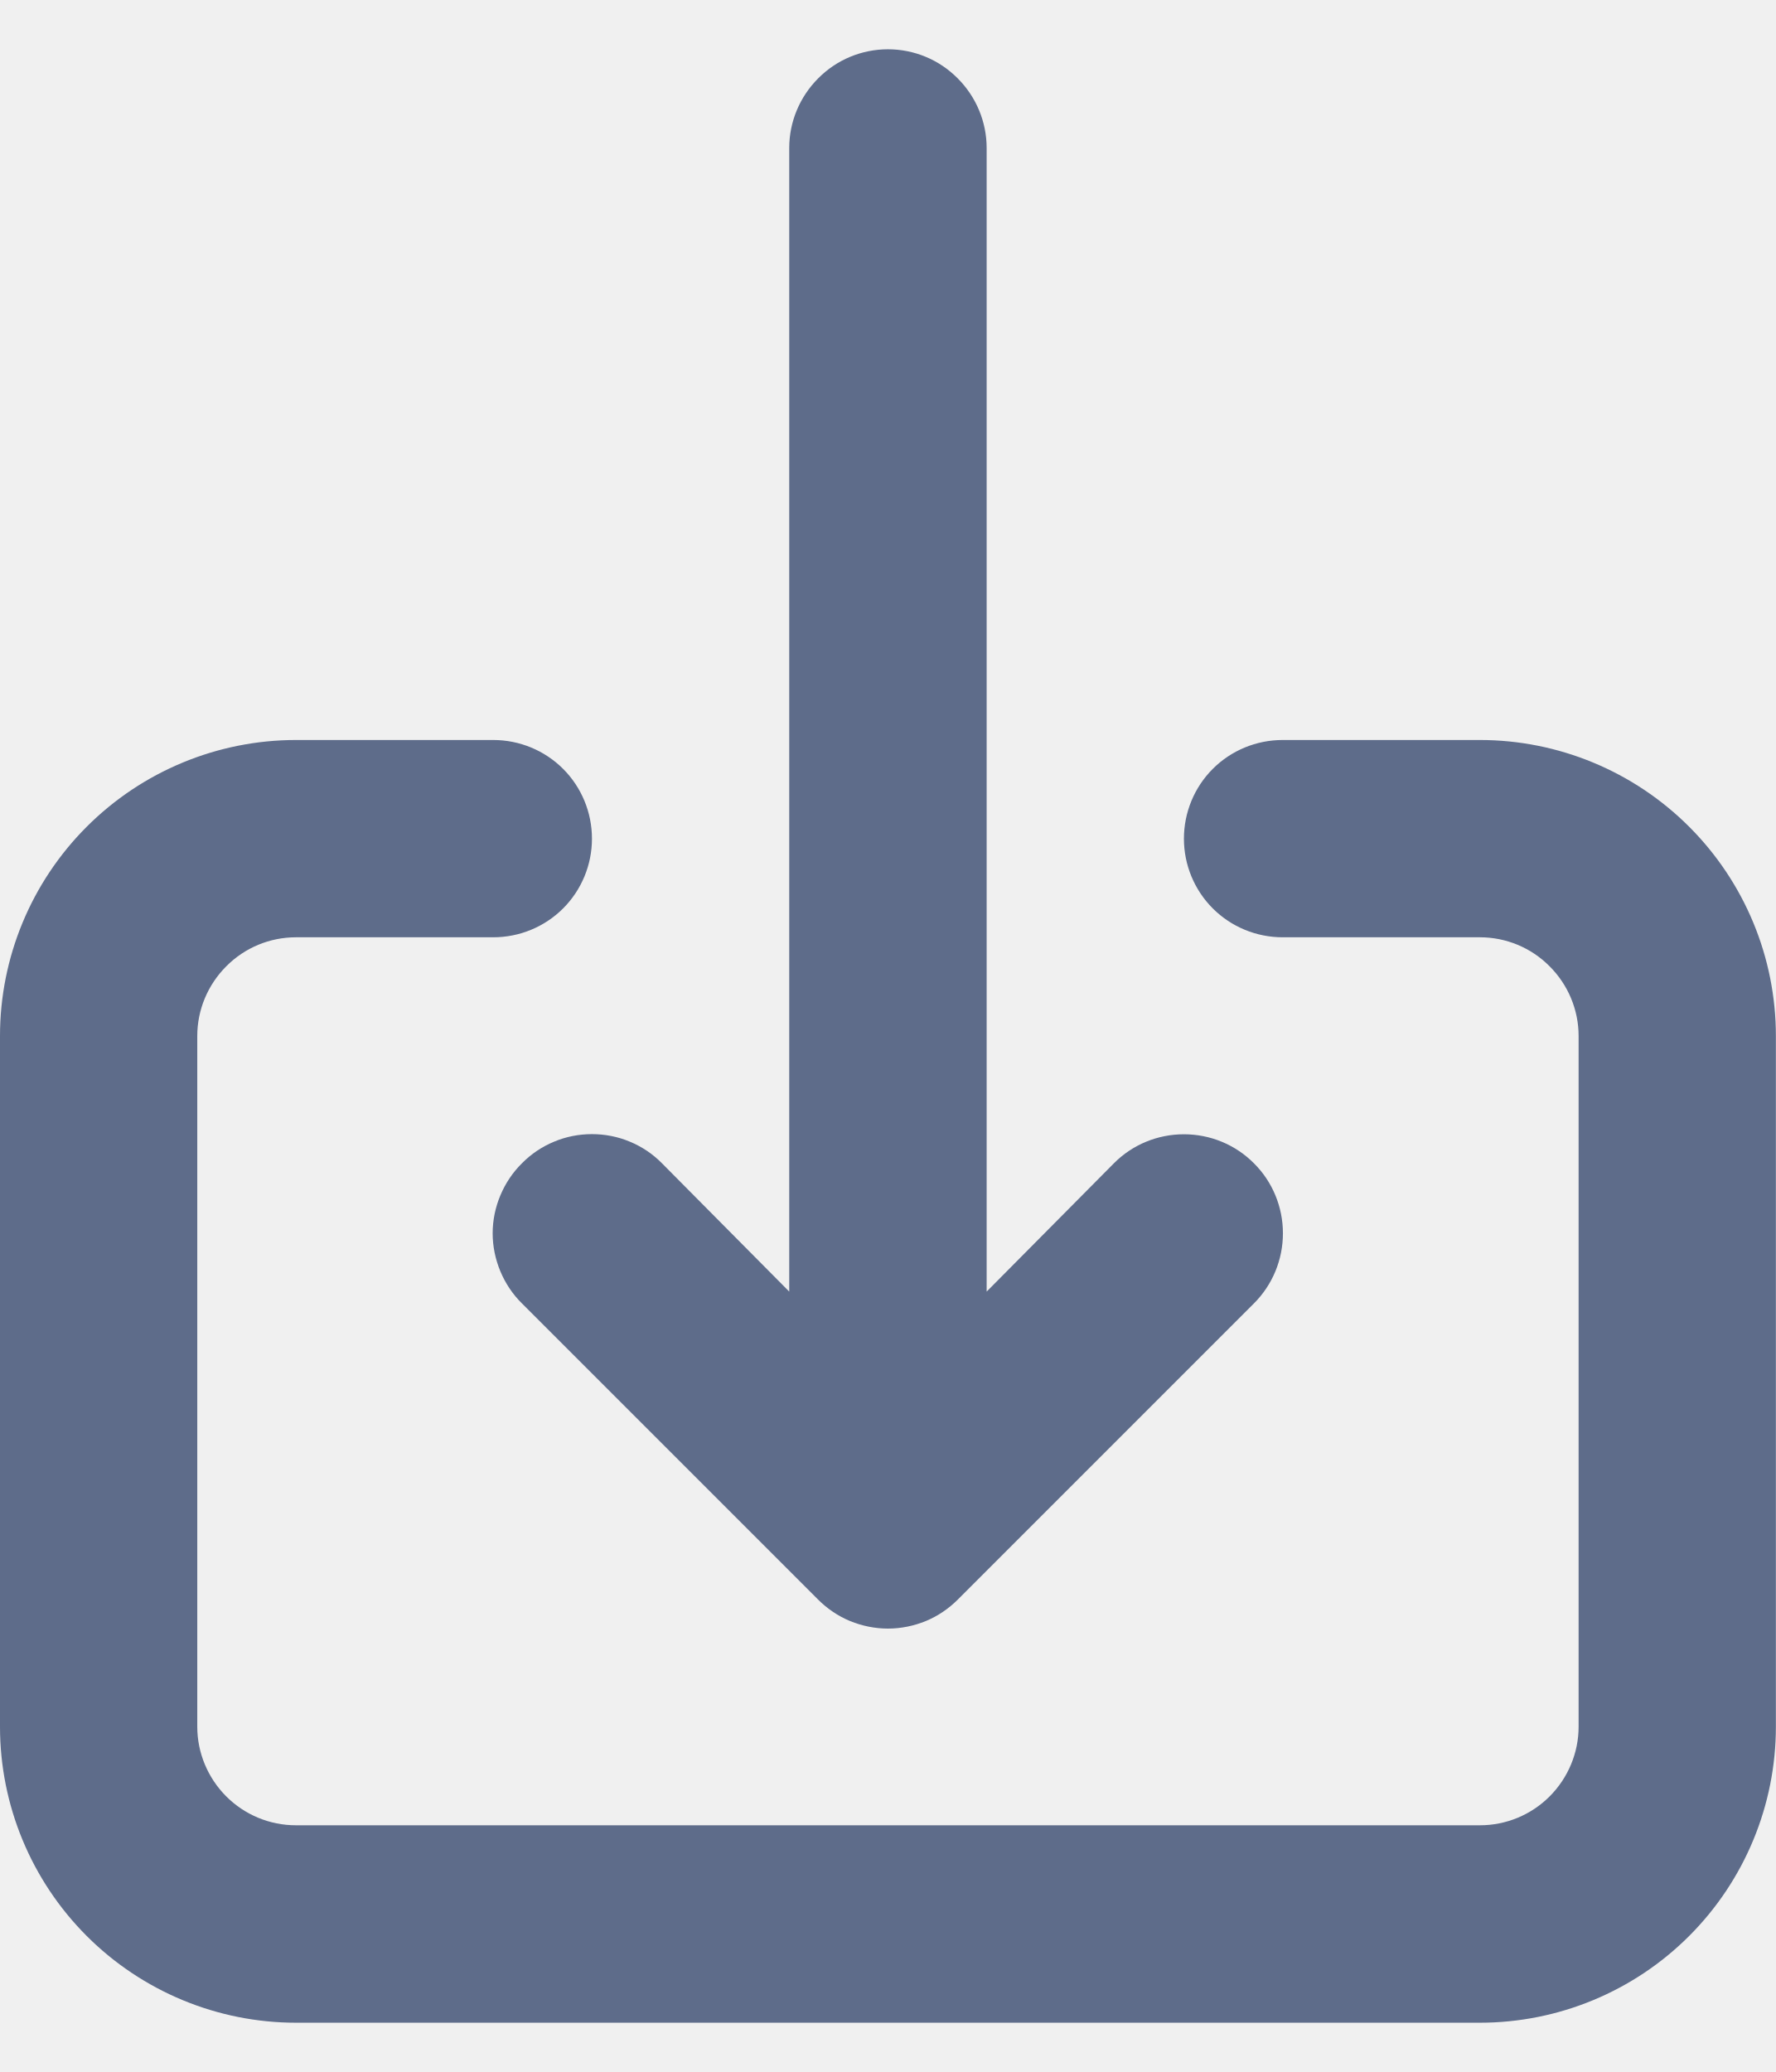
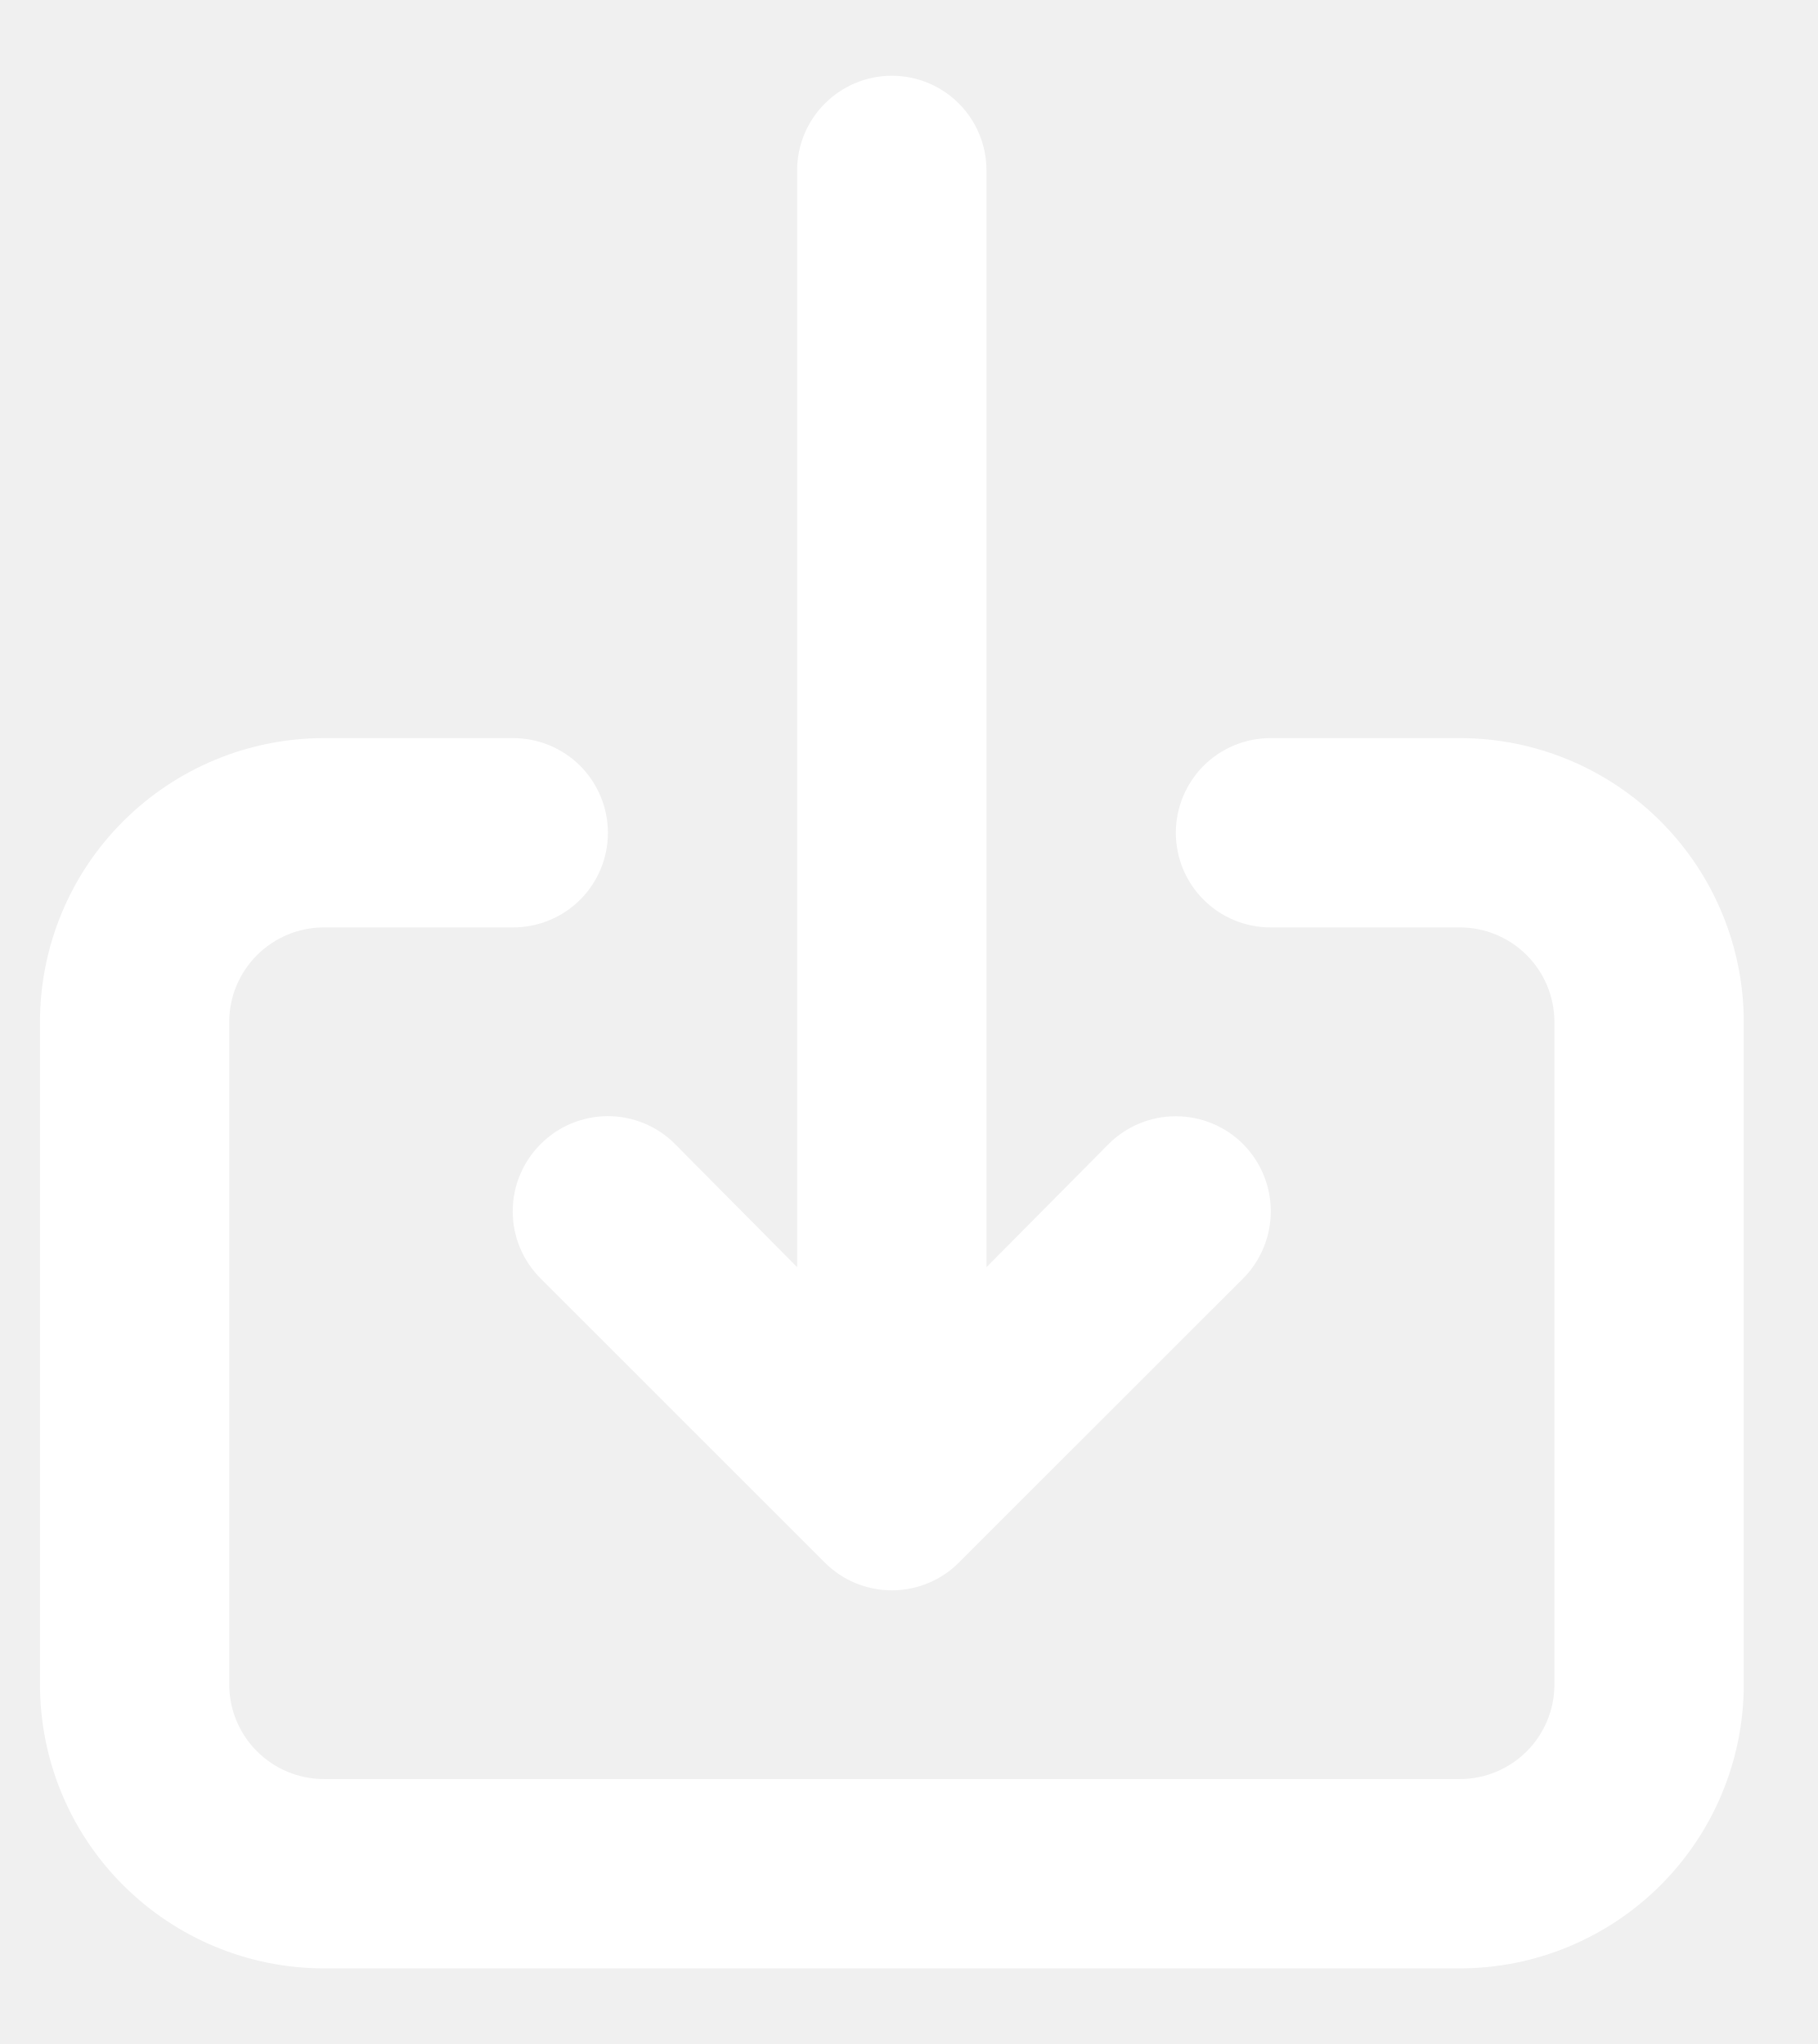
- <svg xmlns="http://www.w3.org/2000/svg" width="12" height="14" viewBox="0 0 12 14" fill="#5E6C8A">
-   <path d="M3.527 7.86C3.464 7.922 3.415 7.996 3.381 8.077C3.347 8.158 3.329 8.245 3.329 8.333C3.329 8.421 3.347 8.508 3.381 8.59C3.415 8.671 3.464 8.745 3.527 8.807L5.527 10.807C5.589 10.869 5.662 10.919 5.744 10.953C5.825 10.986 5.912 11.004 6 11.004C6.088 11.004 6.175 10.986 6.256 10.953C6.338 10.919 6.411 10.869 6.473 10.807L8.473 8.807C8.599 8.681 8.669 8.511 8.669 8.333C8.669 8.156 8.599 7.985 8.473 7.86C8.348 7.734 8.178 7.664 8 7.664C7.822 7.664 7.652 7.734 7.527 7.86L6.667 8.727V1C6.667 0.823 6.596 0.654 6.471 0.529C6.346 0.403 6.177 0.333 6 0.333C5.823 0.333 5.654 0.403 5.529 0.529C5.404 0.654 5.333 0.823 5.333 1V8.727L4.473 7.86C4.411 7.797 4.338 7.748 4.256 7.714C4.175 7.68 4.088 7.663 4 7.663C3.912 7.663 3.825 7.68 3.744 7.714C3.662 7.748 3.589 7.797 3.527 7.86ZM10 5H8.667C8.49 5 8.32 5.07 8.195 5.195C8.07 5.32 8 5.49 8 5.667C8 5.843 8.07 6.013 8.195 6.138C8.32 6.263 8.49 6.333 8.667 6.333H10C10.177 6.333 10.346 6.403 10.471 6.529C10.596 6.654 10.667 6.823 10.667 7V11.667C10.667 11.843 10.596 12.013 10.471 12.138C10.346 12.263 10.177 12.333 10 12.333H2C1.823 12.333 1.654 12.263 1.529 12.138C1.404 12.013 1.333 11.843 1.333 11.667V7C1.333 6.823 1.404 6.654 1.529 6.529C1.654 6.403 1.823 6.333 2 6.333H3.333C3.51 6.333 3.68 6.263 3.805 6.138C3.93 6.013 4 5.843 4 5.667C4 5.49 3.93 5.32 3.805 5.195C3.68 5.07 3.51 5 3.333 5H2C1.47 5 0.961 5.211 0.586 5.586C0.211 5.961 0 6.469 0 7V11.667C0 12.197 0.211 12.706 0.586 13.081C0.961 13.456 1.47 13.667 2 13.667H10C10.53 13.667 11.039 13.456 11.414 13.081C11.789 12.706 12 12.197 12 11.667V7C12 6.469 11.789 5.961 11.414 5.586C11.039 5.211 10.53 5 10 5Z" />
+ <svg xmlns="http://www.w3.org/2000/svg" width="16" height="18" viewBox="0 0 16 18" fill="none">
+   <path d="M4.76 10.075C4.682 10.153 4.62 10.245 4.578 10.347C4.535 10.448 4.514 10.557 4.514 10.667C4.514 10.777 4.535 10.886 4.578 10.988C4.62 11.089 4.682 11.181 4.76 11.259L7.26 13.759C7.338 13.837 7.43 13.899 7.531 13.941C7.633 13.983 7.742 14.005 7.852 14.005C7.962 14.005 8.071 13.983 8.172 13.941C8.274 13.899 8.366 13.837 8.443 13.759L10.944 11.259C11.1 11.102 11.188 10.889 11.188 10.667C11.188 10.445 11.1 10.232 10.944 10.075C10.787 9.918 10.574 9.83 10.352 9.83C10.13 9.83 9.917 9.918 9.76 10.075L8.685 11.159V1.5C8.685 1.279 8.597 1.067 8.441 0.911C8.285 0.755 8.073 0.667 7.852 0.667C7.631 0.667 7.419 0.755 7.263 0.911C7.106 1.067 7.018 1.279 7.018 1.5V11.159L5.943 10.075C5.866 9.997 5.774 9.935 5.672 9.893C5.571 9.851 5.462 9.829 5.352 9.829C5.242 9.829 5.133 9.851 5.031 9.893C4.93 9.935 4.838 9.997 4.76 10.075ZM12.852 6.5H11.185C10.964 6.5 10.752 6.588 10.596 6.744C10.44 6.901 10.352 7.113 10.352 7.334C10.352 7.555 10.44 7.767 10.596 7.923C10.752 8.079 10.964 8.167 11.185 8.167H12.852C13.073 8.167 13.285 8.255 13.441 8.411C13.597 8.567 13.685 8.779 13.685 9V14.834C13.685 15.055 13.597 15.267 13.441 15.423C13.285 15.579 13.073 15.667 12.852 15.667H2.852C2.631 15.667 2.419 15.579 2.263 15.423C2.106 15.267 2.018 15.055 2.018 14.834V9C2.018 8.779 2.106 8.567 2.263 8.411C2.419 8.255 2.631 8.167 2.852 8.167H4.518C4.739 8.167 4.951 8.079 5.108 7.923C5.264 7.767 5.352 7.555 5.352 7.334C5.352 7.113 5.264 6.901 5.108 6.744C4.951 6.588 4.739 6.5 4.518 6.5H2.852C2.189 6.5 1.553 6.764 1.084 7.233C0.615 7.701 0.352 8.337 0.352 9V14.834C0.352 15.497 0.615 16.133 1.084 16.601C1.553 17.07 2.189 17.334 2.852 17.334H12.852C13.515 17.334 14.151 17.07 14.62 16.601C15.088 16.133 15.352 15.497 15.352 14.834V9C15.352 8.337 15.088 7.701 14.62 7.233C14.151 6.764 13.515 6.5 12.852 6.5Z" fill="white" />
</svg>
